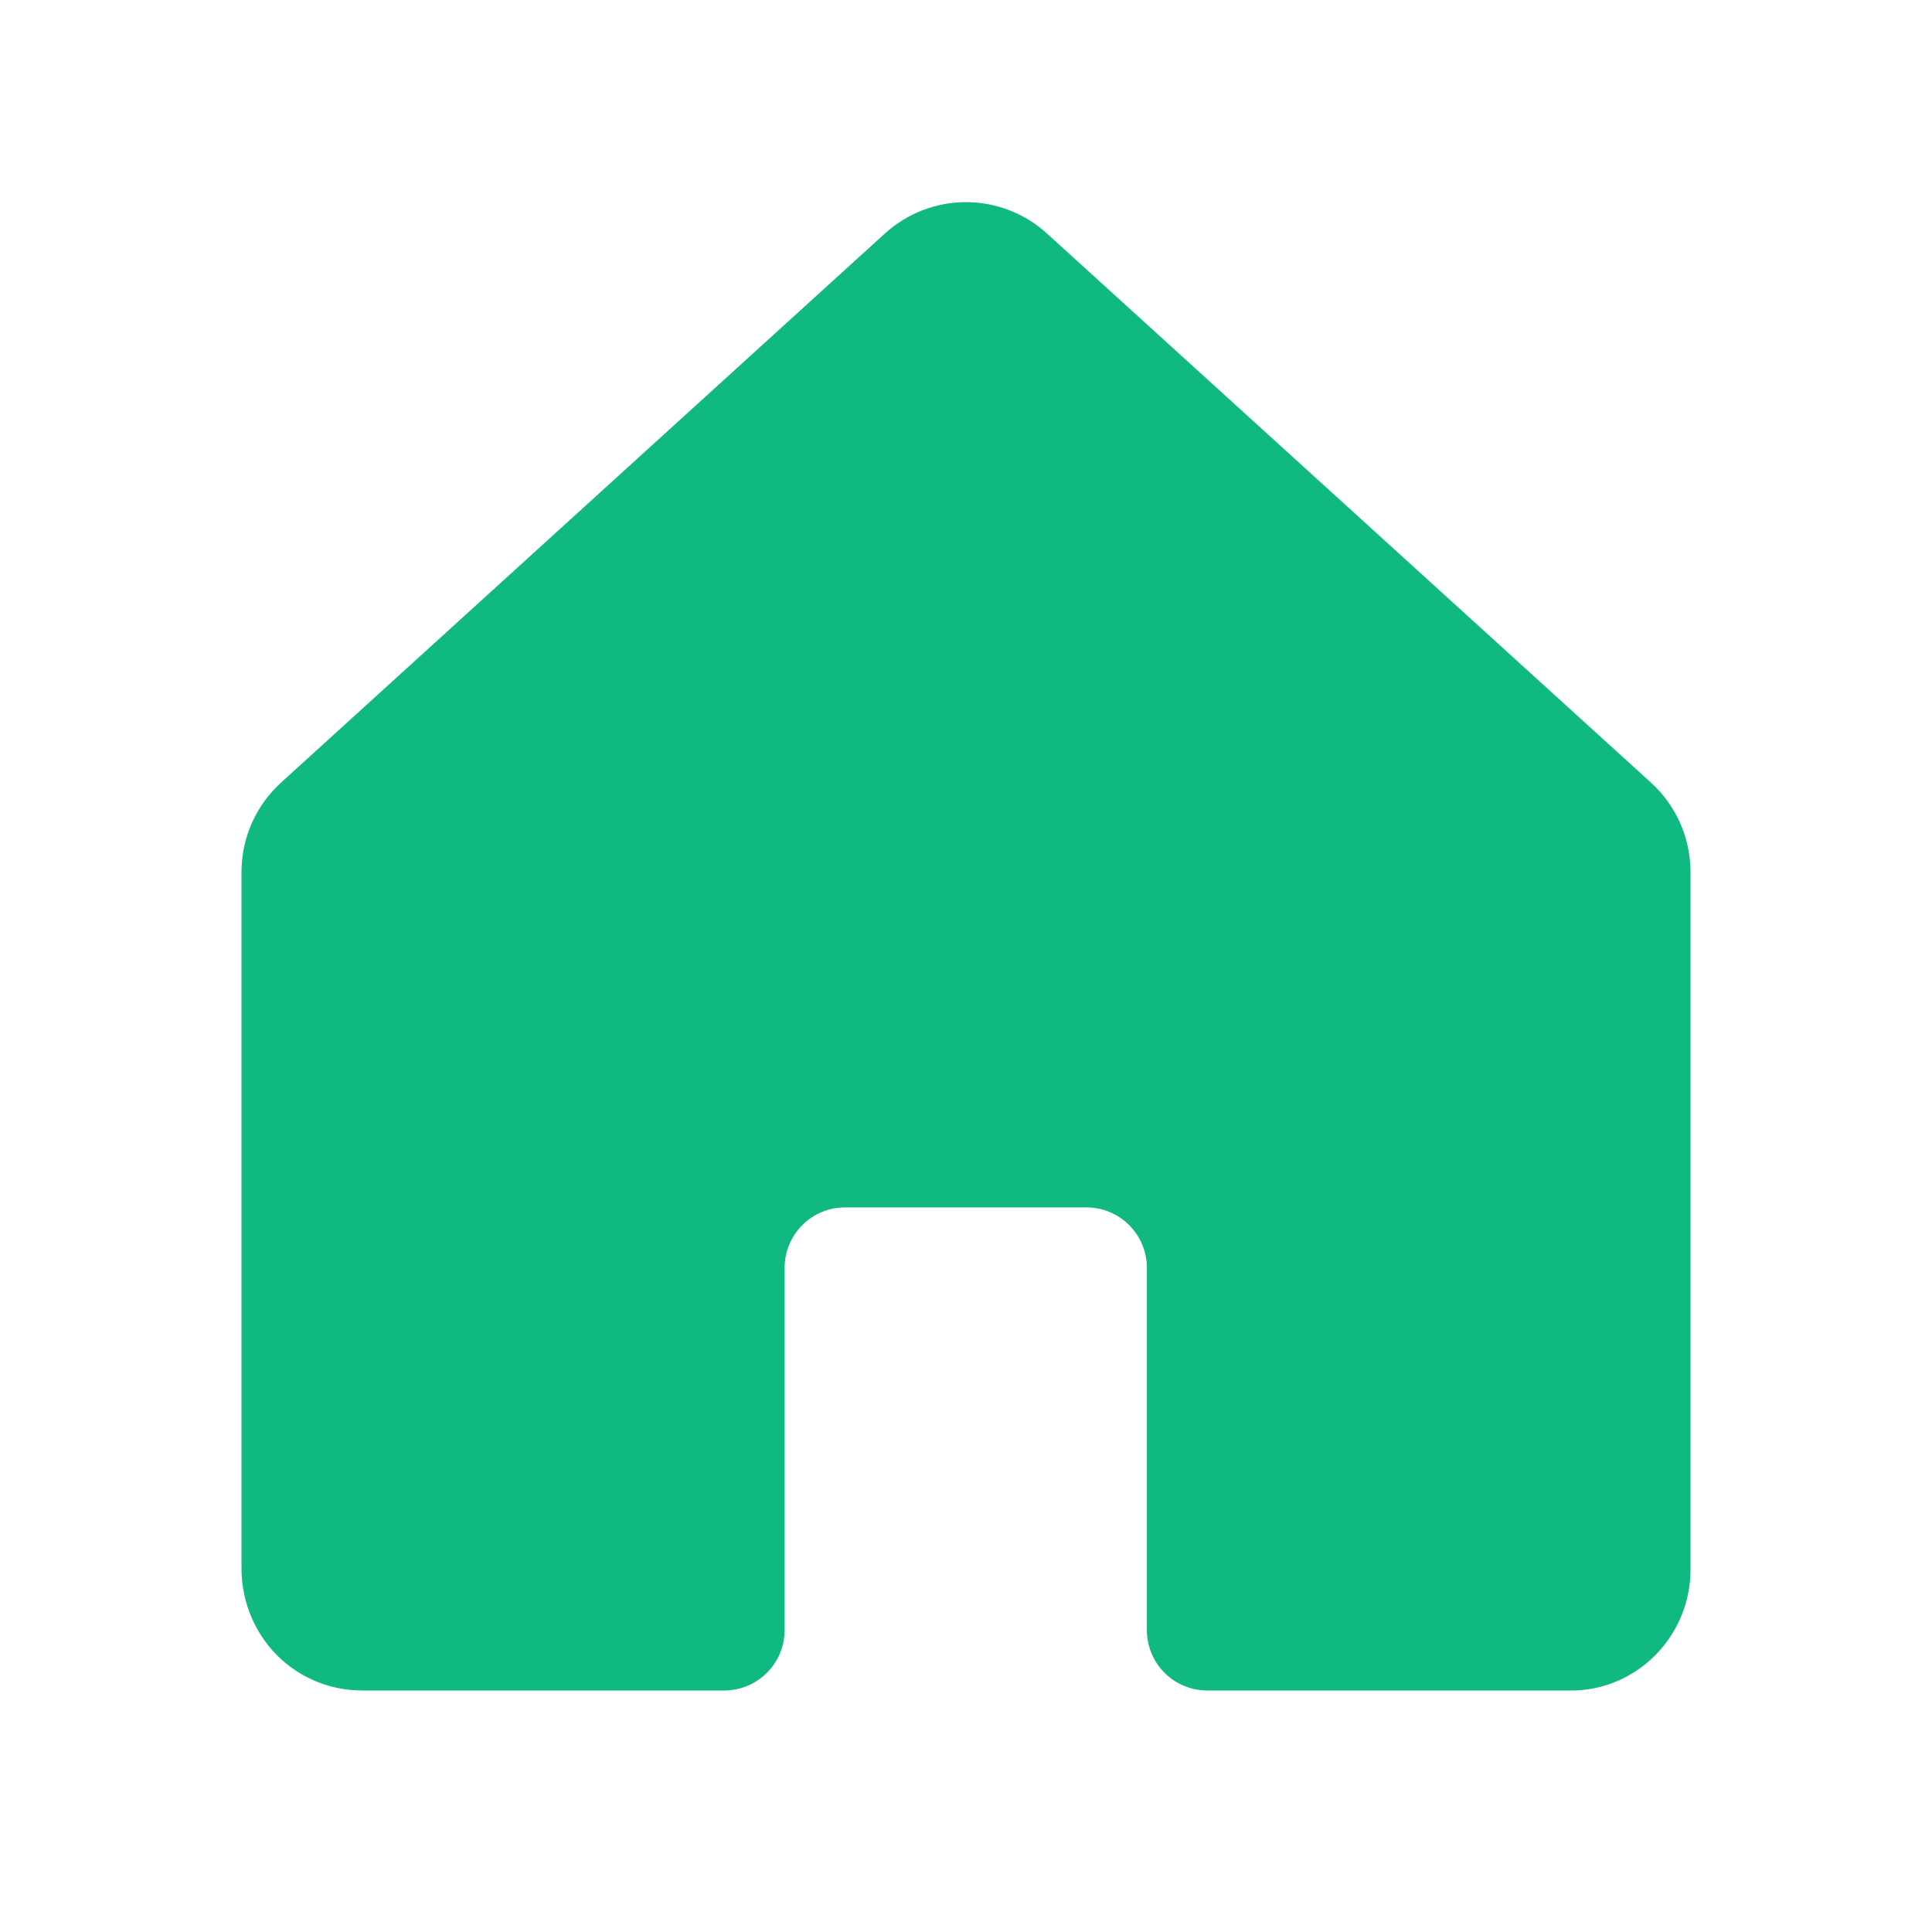
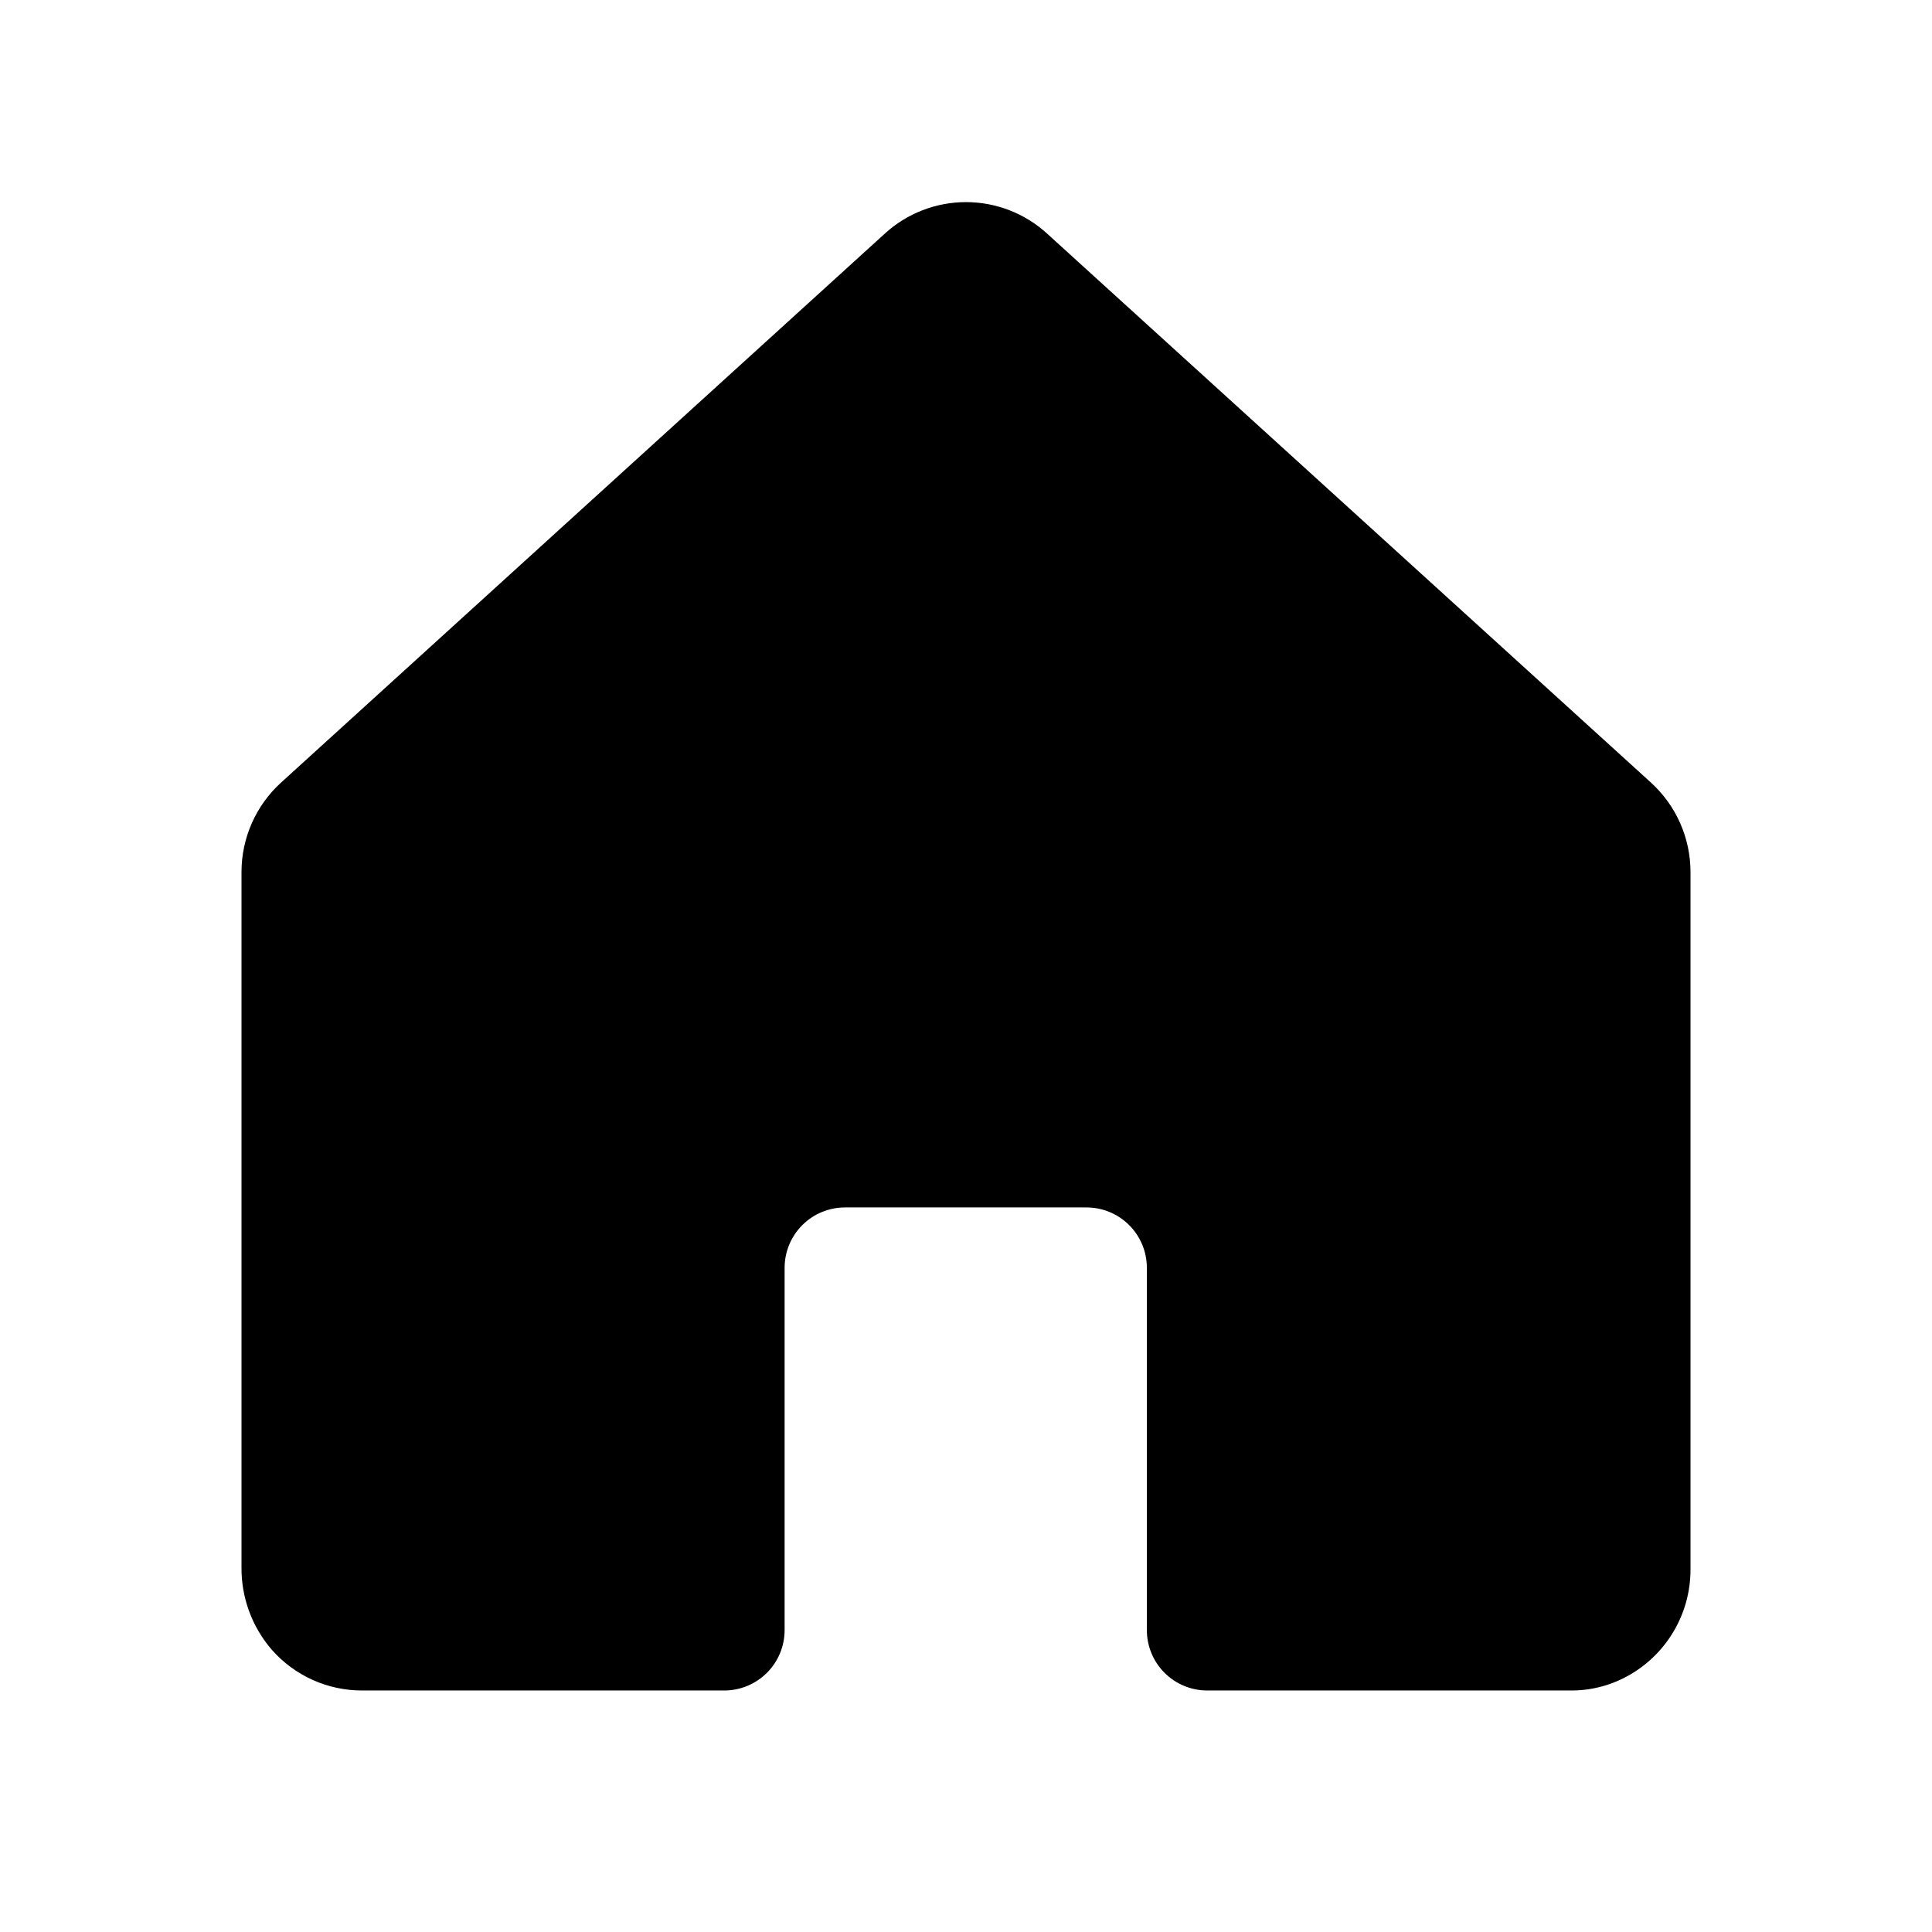
- <svg xmlns="http://www.w3.org/2000/svg" width="24" height="24" viewBox="0 0 24 24" fill="none">
-   <path d="M21 10.832V19.5C21 19.772 20.926 20.039 20.787 20.272C20.648 20.505 20.448 20.697 20.208 20.826C19.992 20.943 19.748 21.003 19.502 21H14.997C14.798 21 14.607 20.921 14.466 20.78C14.326 20.64 14.247 20.449 14.247 20.25V15.749C14.247 15.55 14.168 15.36 14.027 15.219C13.886 15.078 13.696 14.999 13.497 14.999H10.497C10.298 14.999 10.107 15.078 9.966 15.219C9.826 15.36 9.747 15.55 9.747 15.749V20.25C9.747 20.449 9.668 20.64 9.527 20.78C9.386 20.921 9.196 21 8.997 21H4.5C4.288 21 4.077 20.956 3.883 20.868C3.689 20.781 3.517 20.653 3.376 20.493C3.129 20.208 2.996 19.843 3 19.466V10.832C3 10.623 3.044 10.416 3.128 10.225C3.213 10.034 3.336 9.863 3.491 9.722L10.99 2.903C11.266 2.651 11.626 2.511 11.999 2.511C12.373 2.511 12.733 2.651 13.008 2.903L20.509 9.722C20.664 9.863 20.787 10.034 20.872 10.225C20.956 10.416 21 10.623 21 10.832Z" fill="#10B981" />
+ <svg xmlns="http://www.w3.org/2000/svg" version="1.1" width="1024" height="1024" viewBox="0 0 1024 1024">
+   <g id="icomoon-ignore">
+ </g>
+   <path d="M896 462.161v369.839c-0.009 11.601-3.149 22.98-9.097 32.939-5.943 9.958-14.473 18.125-24.678 23.633-9.25 5.005-19.622 7.561-30.135 7.424h-192.23c-8.486 0-16.627-3.371-22.626-9.37-6.003-6.003-9.374-14.144-9.374-22.63v-192.026c0-8.486-3.371-16.627-9.37-22.63-6.003-5.999-14.144-9.37-22.63-9.37h-128c-8.486 0-16.627 3.371-22.626 9.37-6.001 6.003-9.373 14.144-9.373 22.63v192.026c0 8.486-3.372 16.627-9.373 22.63-6.001 5.999-14.141 9.37-22.627 9.37h-191.852c-9.073 0.026-18.047-1.89-26.319-5.619s-15.652-9.182-21.645-15.991c-10.521-12.169-16.227-27.763-16.044-43.849v-368.38c0.007-8.917 1.873-17.732 5.481-25.89 3.607-8.154 8.875-15.466 15.468-21.47l319.971-290.932c11.755-10.766 27.115-16.738 43.055-16.74 15.936-0.001 31.3 5.968 43.055 16.732l320.026 290.944c6.592 6.005 11.857 13.317 15.467 21.475 3.605 8.154 5.47 16.969 5.478 25.886z" />
</svg>
